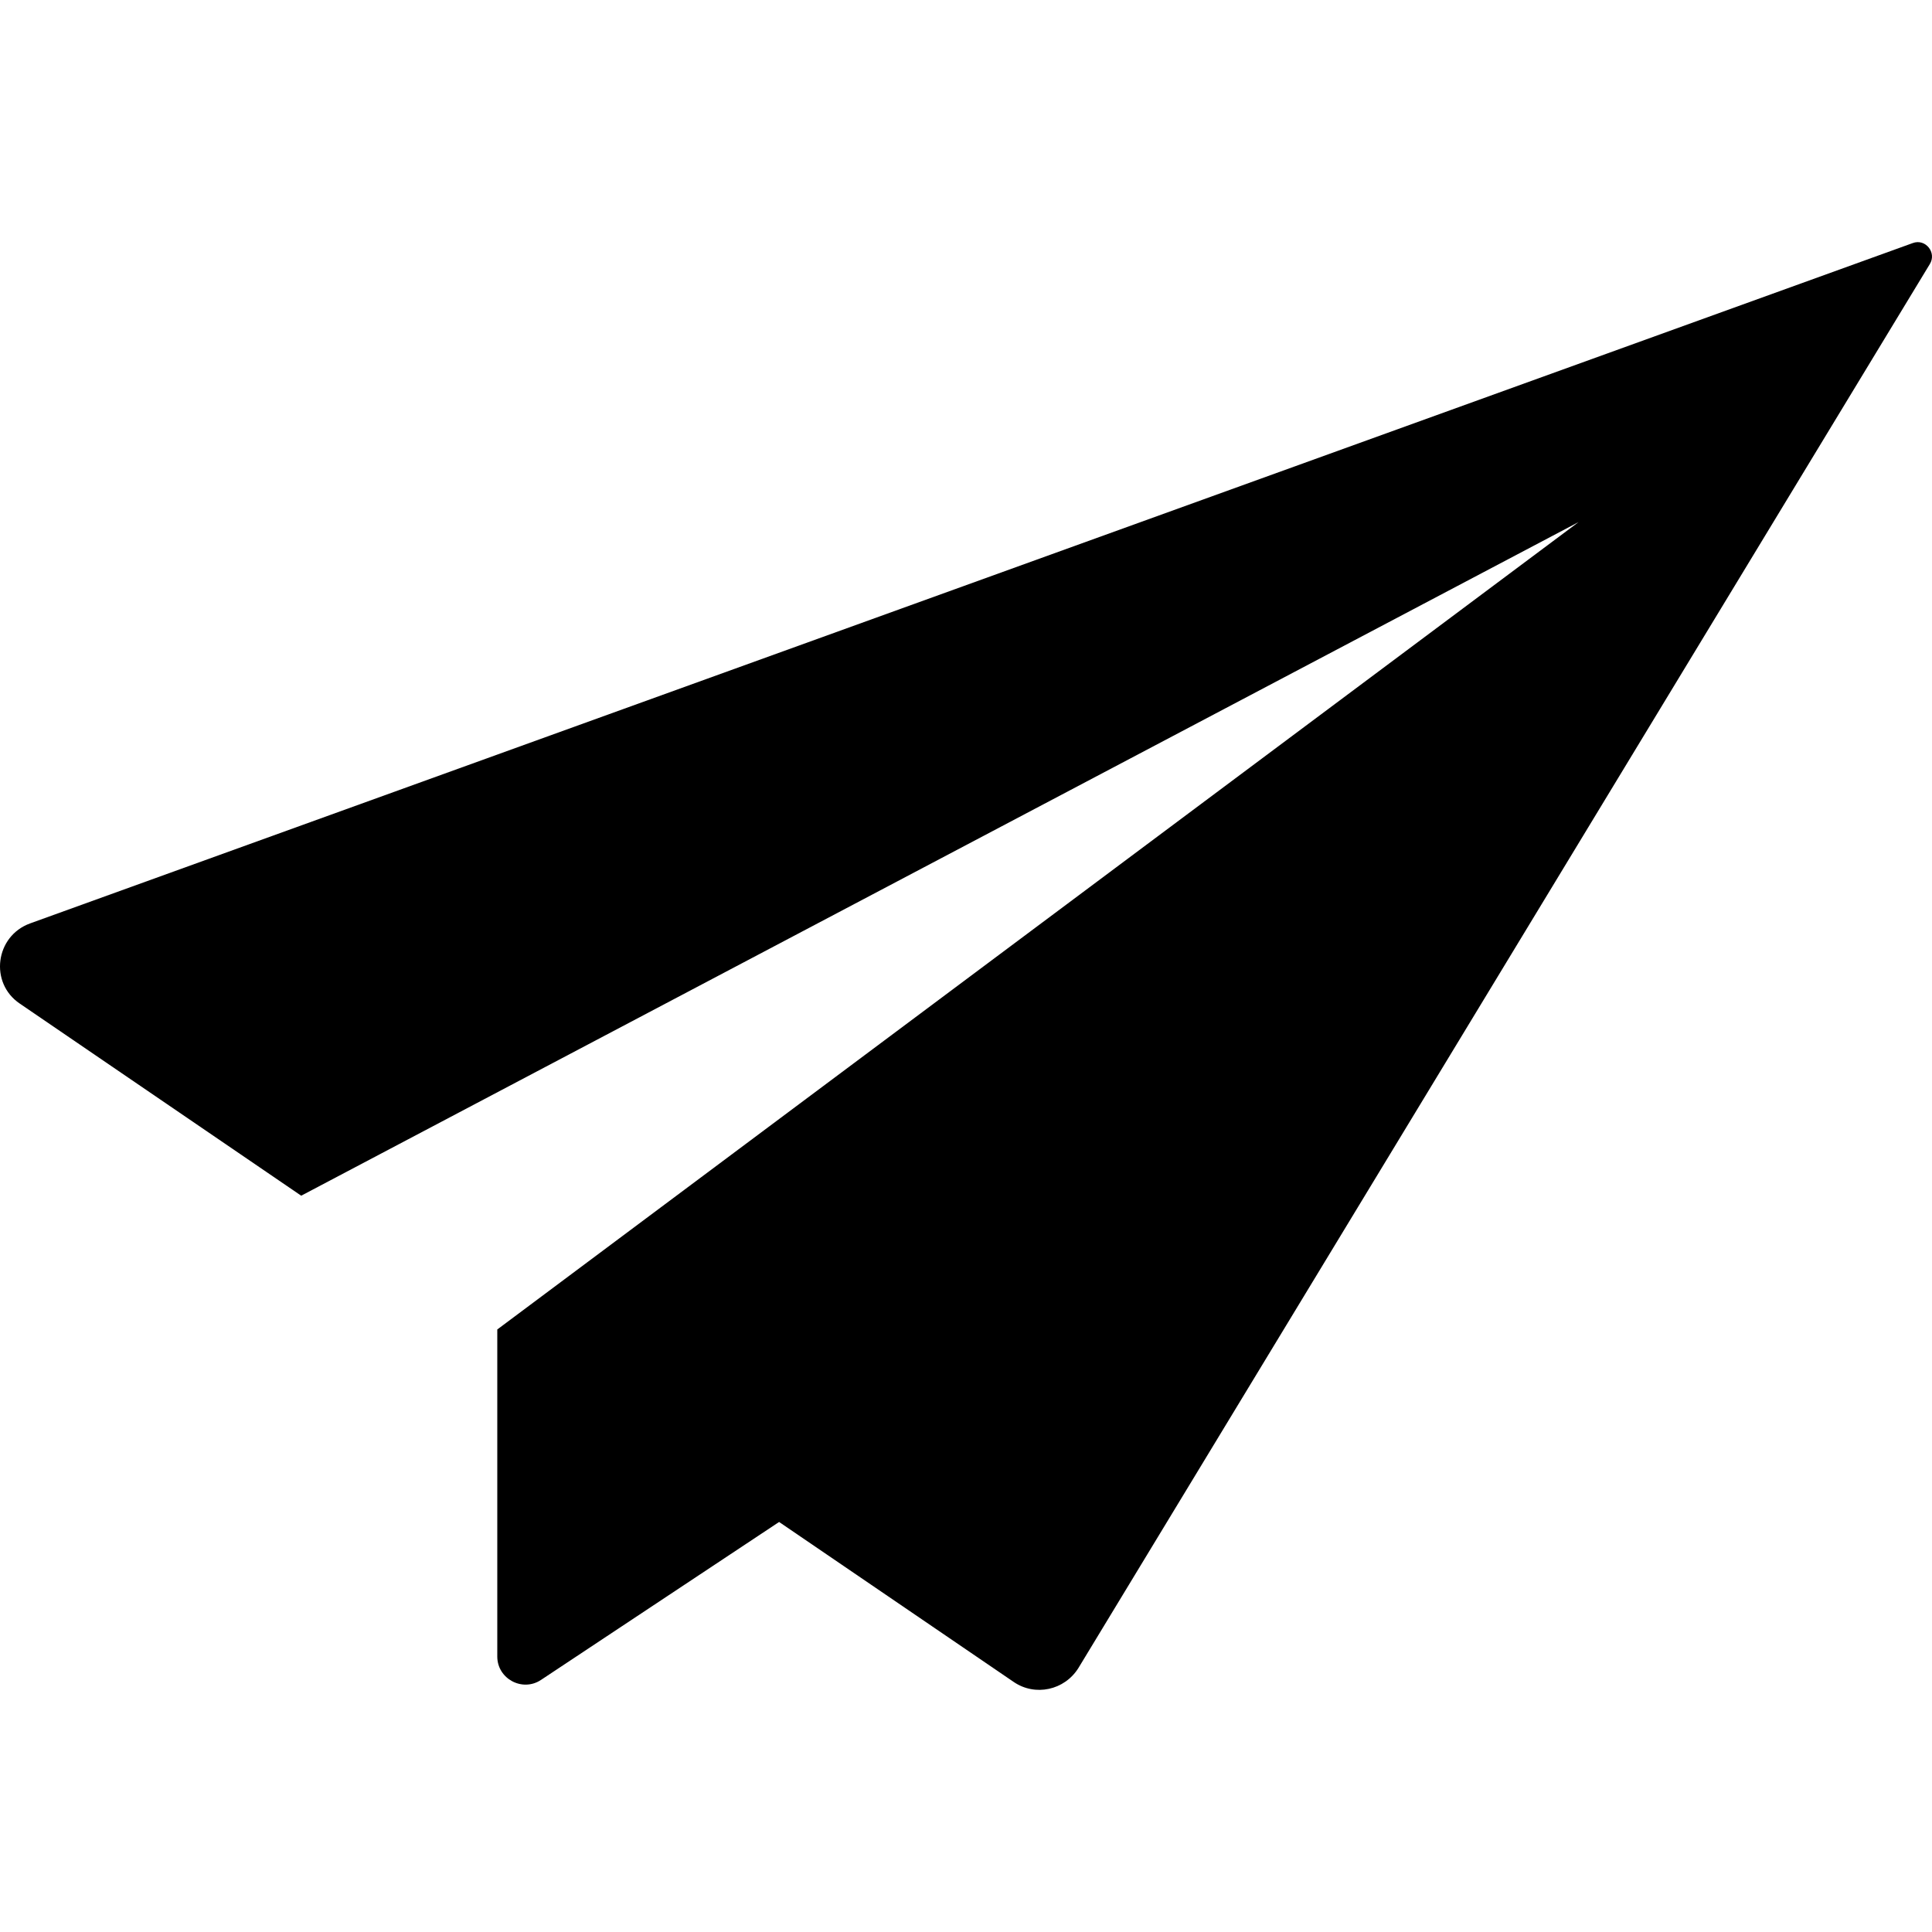
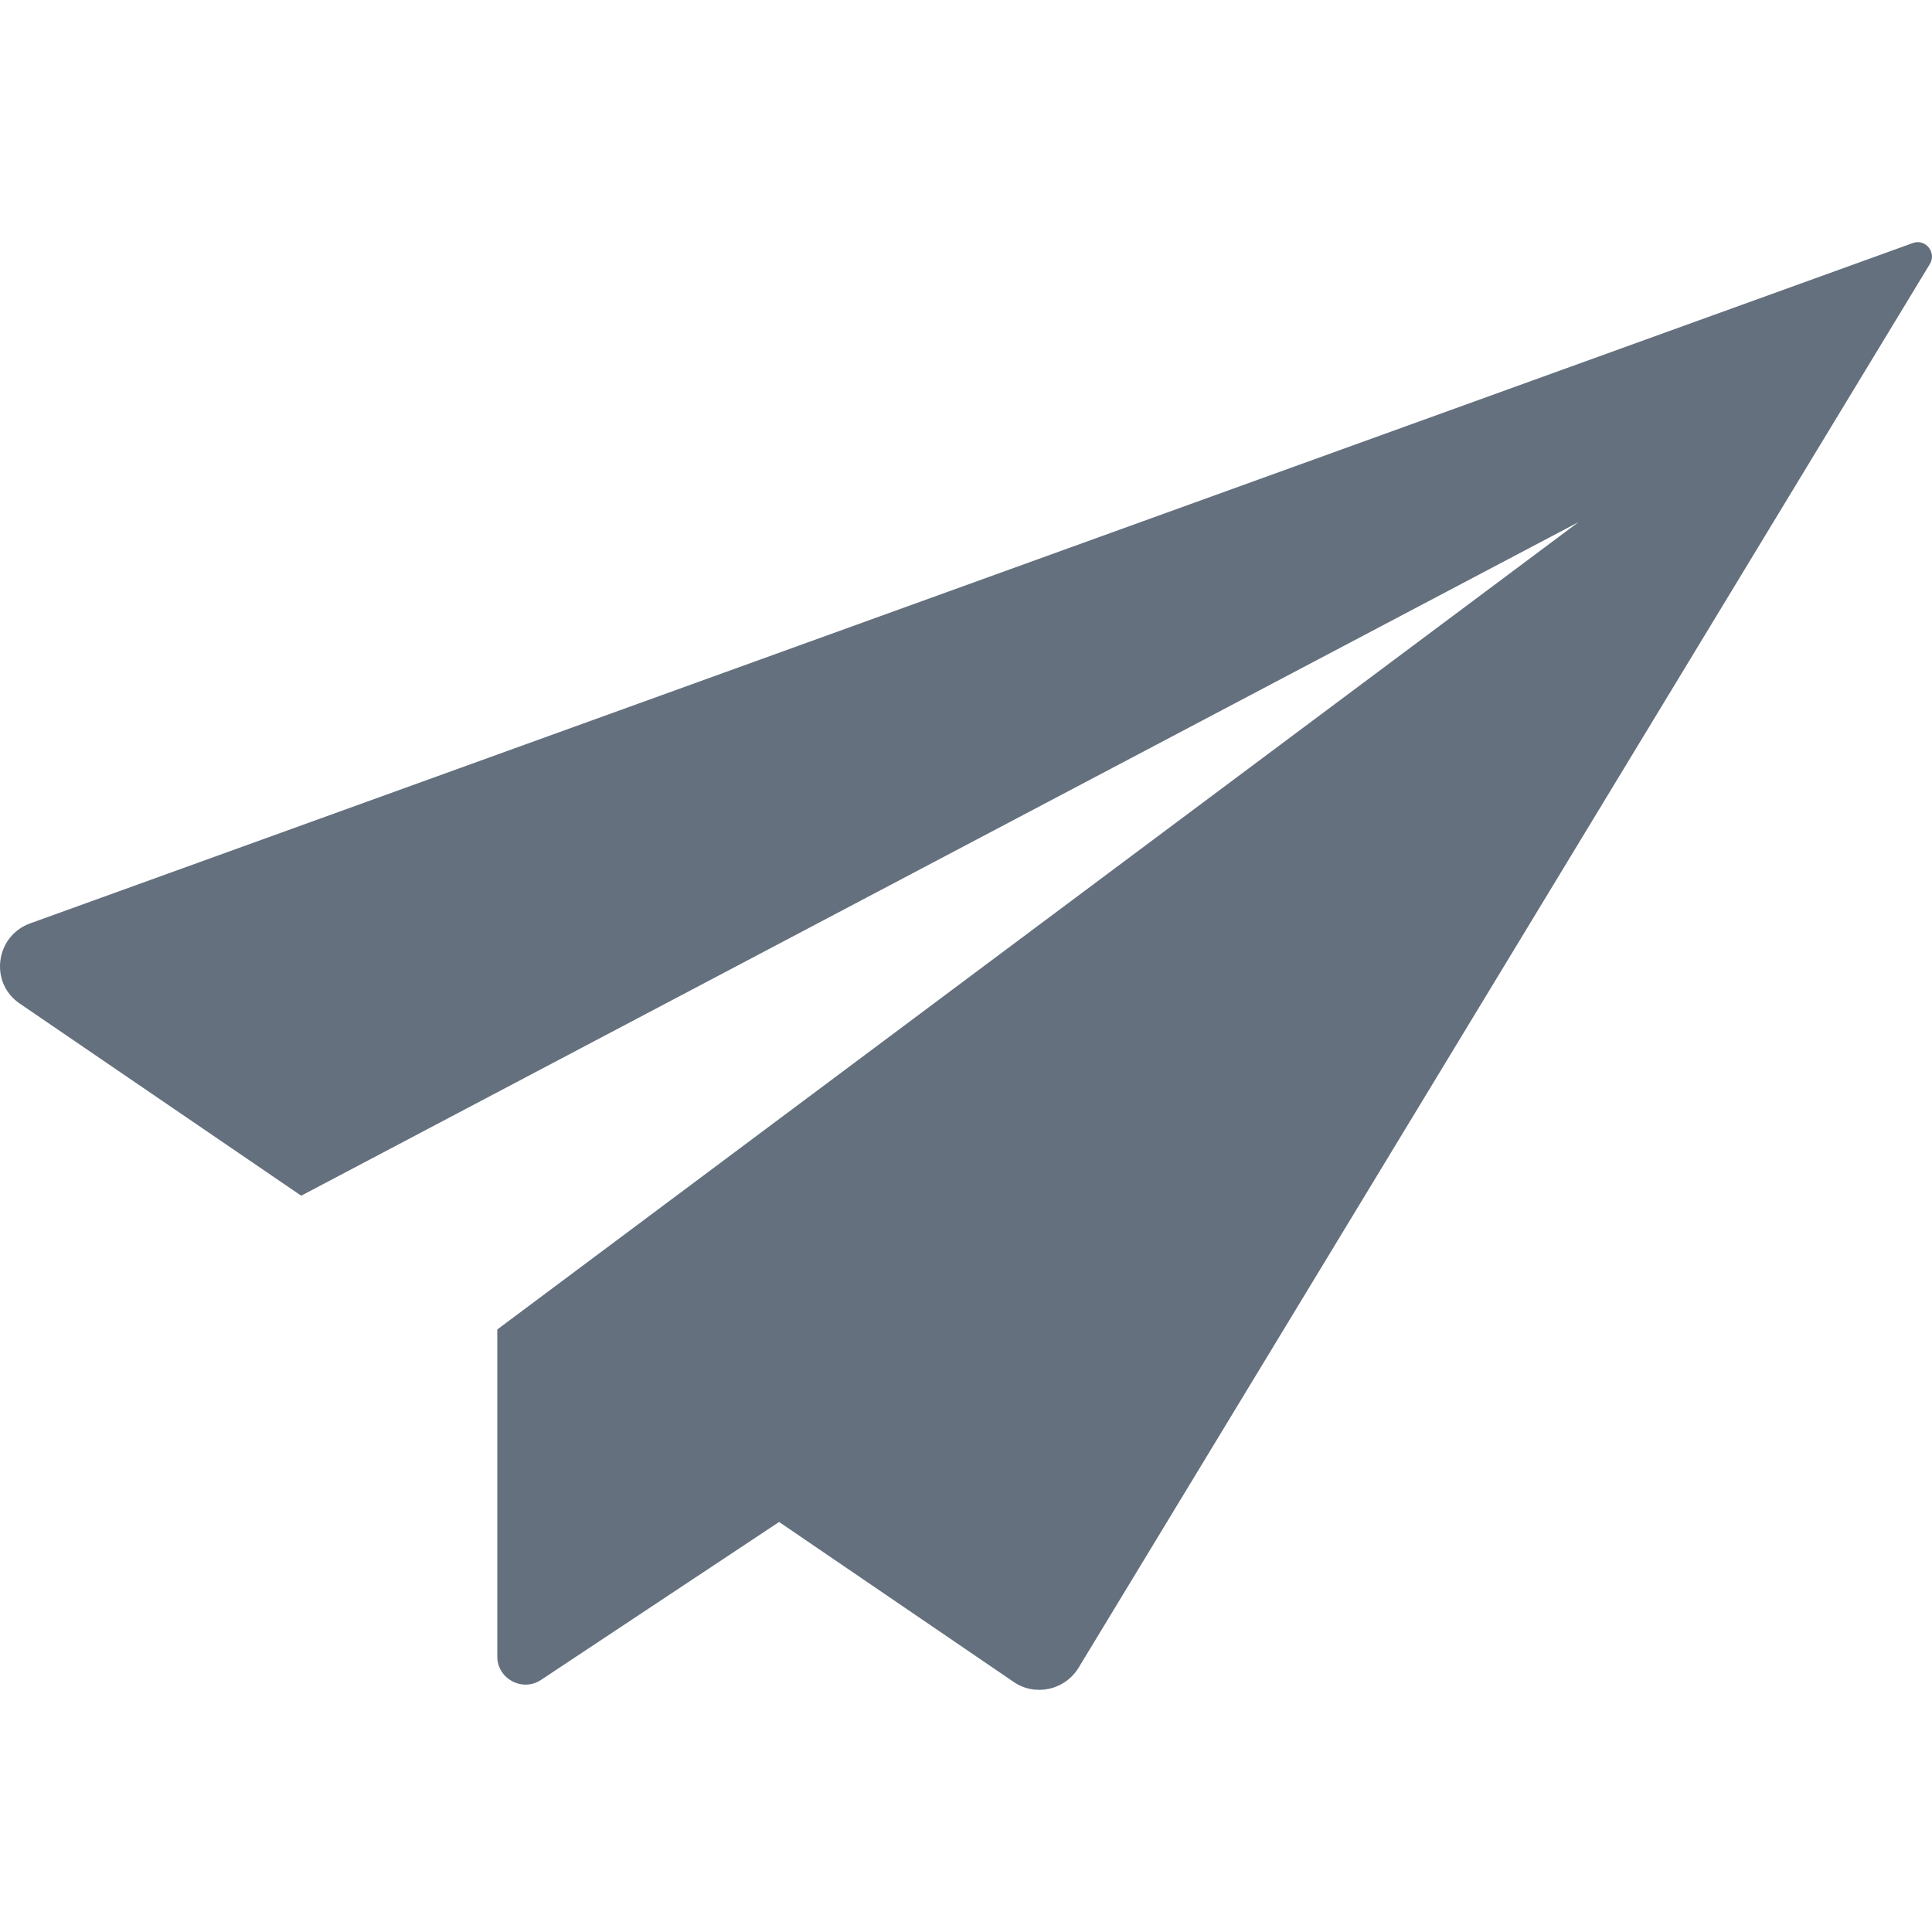
<svg xmlns="http://www.w3.org/2000/svg" version="1.1" id="Capa_1" x="0px" y="0px" viewBox="0 0 486.736 486.736" style="enable-background:new 0 0 486.736 486.736;" xml:space="preserve">
  <g>
-     <path d="M481.883,61.238l-474.3,171.4c-8.8,3.2-10.3,15-2.6,20.2l70.9,48.4l321.8-169.7l-272.4,203.4v82.4c0,5.6,6.3,9,11,5.9   l60-39.8l59.1,40.3c5.4,3.7,12.8,2.1,16.3-3.5l214.5-353.7C487.983,63.638,485.083,60.038,481.883,61.238z" />
+     <path style="fill: #64707e;" d="M481.883,61.238l-474.3,171.4c-8.8,3.2-10.3,15-2.6,20.2l70.9,48.4l321.8-169.7l-272.4,203.4v82.4c0,5.6,6.3,9,11,5.9   l60-39.8l59.1,40.3c5.4,3.7,12.8,2.1,16.3-3.5l214.5-353.7C487.983,63.638,485.083,60.038,481.883,61.238z" />
  </g>
  <g>
</g>
  <g>
</g>
  <g>
</g>
  <g>
</g>
  <g>
</g>
  <g>
</g>
  <g>
</g>
  <g>
</g>
  <g>
</g>
  <g>
</g>
  <g>
</g>
  <g>
</g>
  <g>
</g>
  <g>
</g>
  <g>
</g>
</svg>
